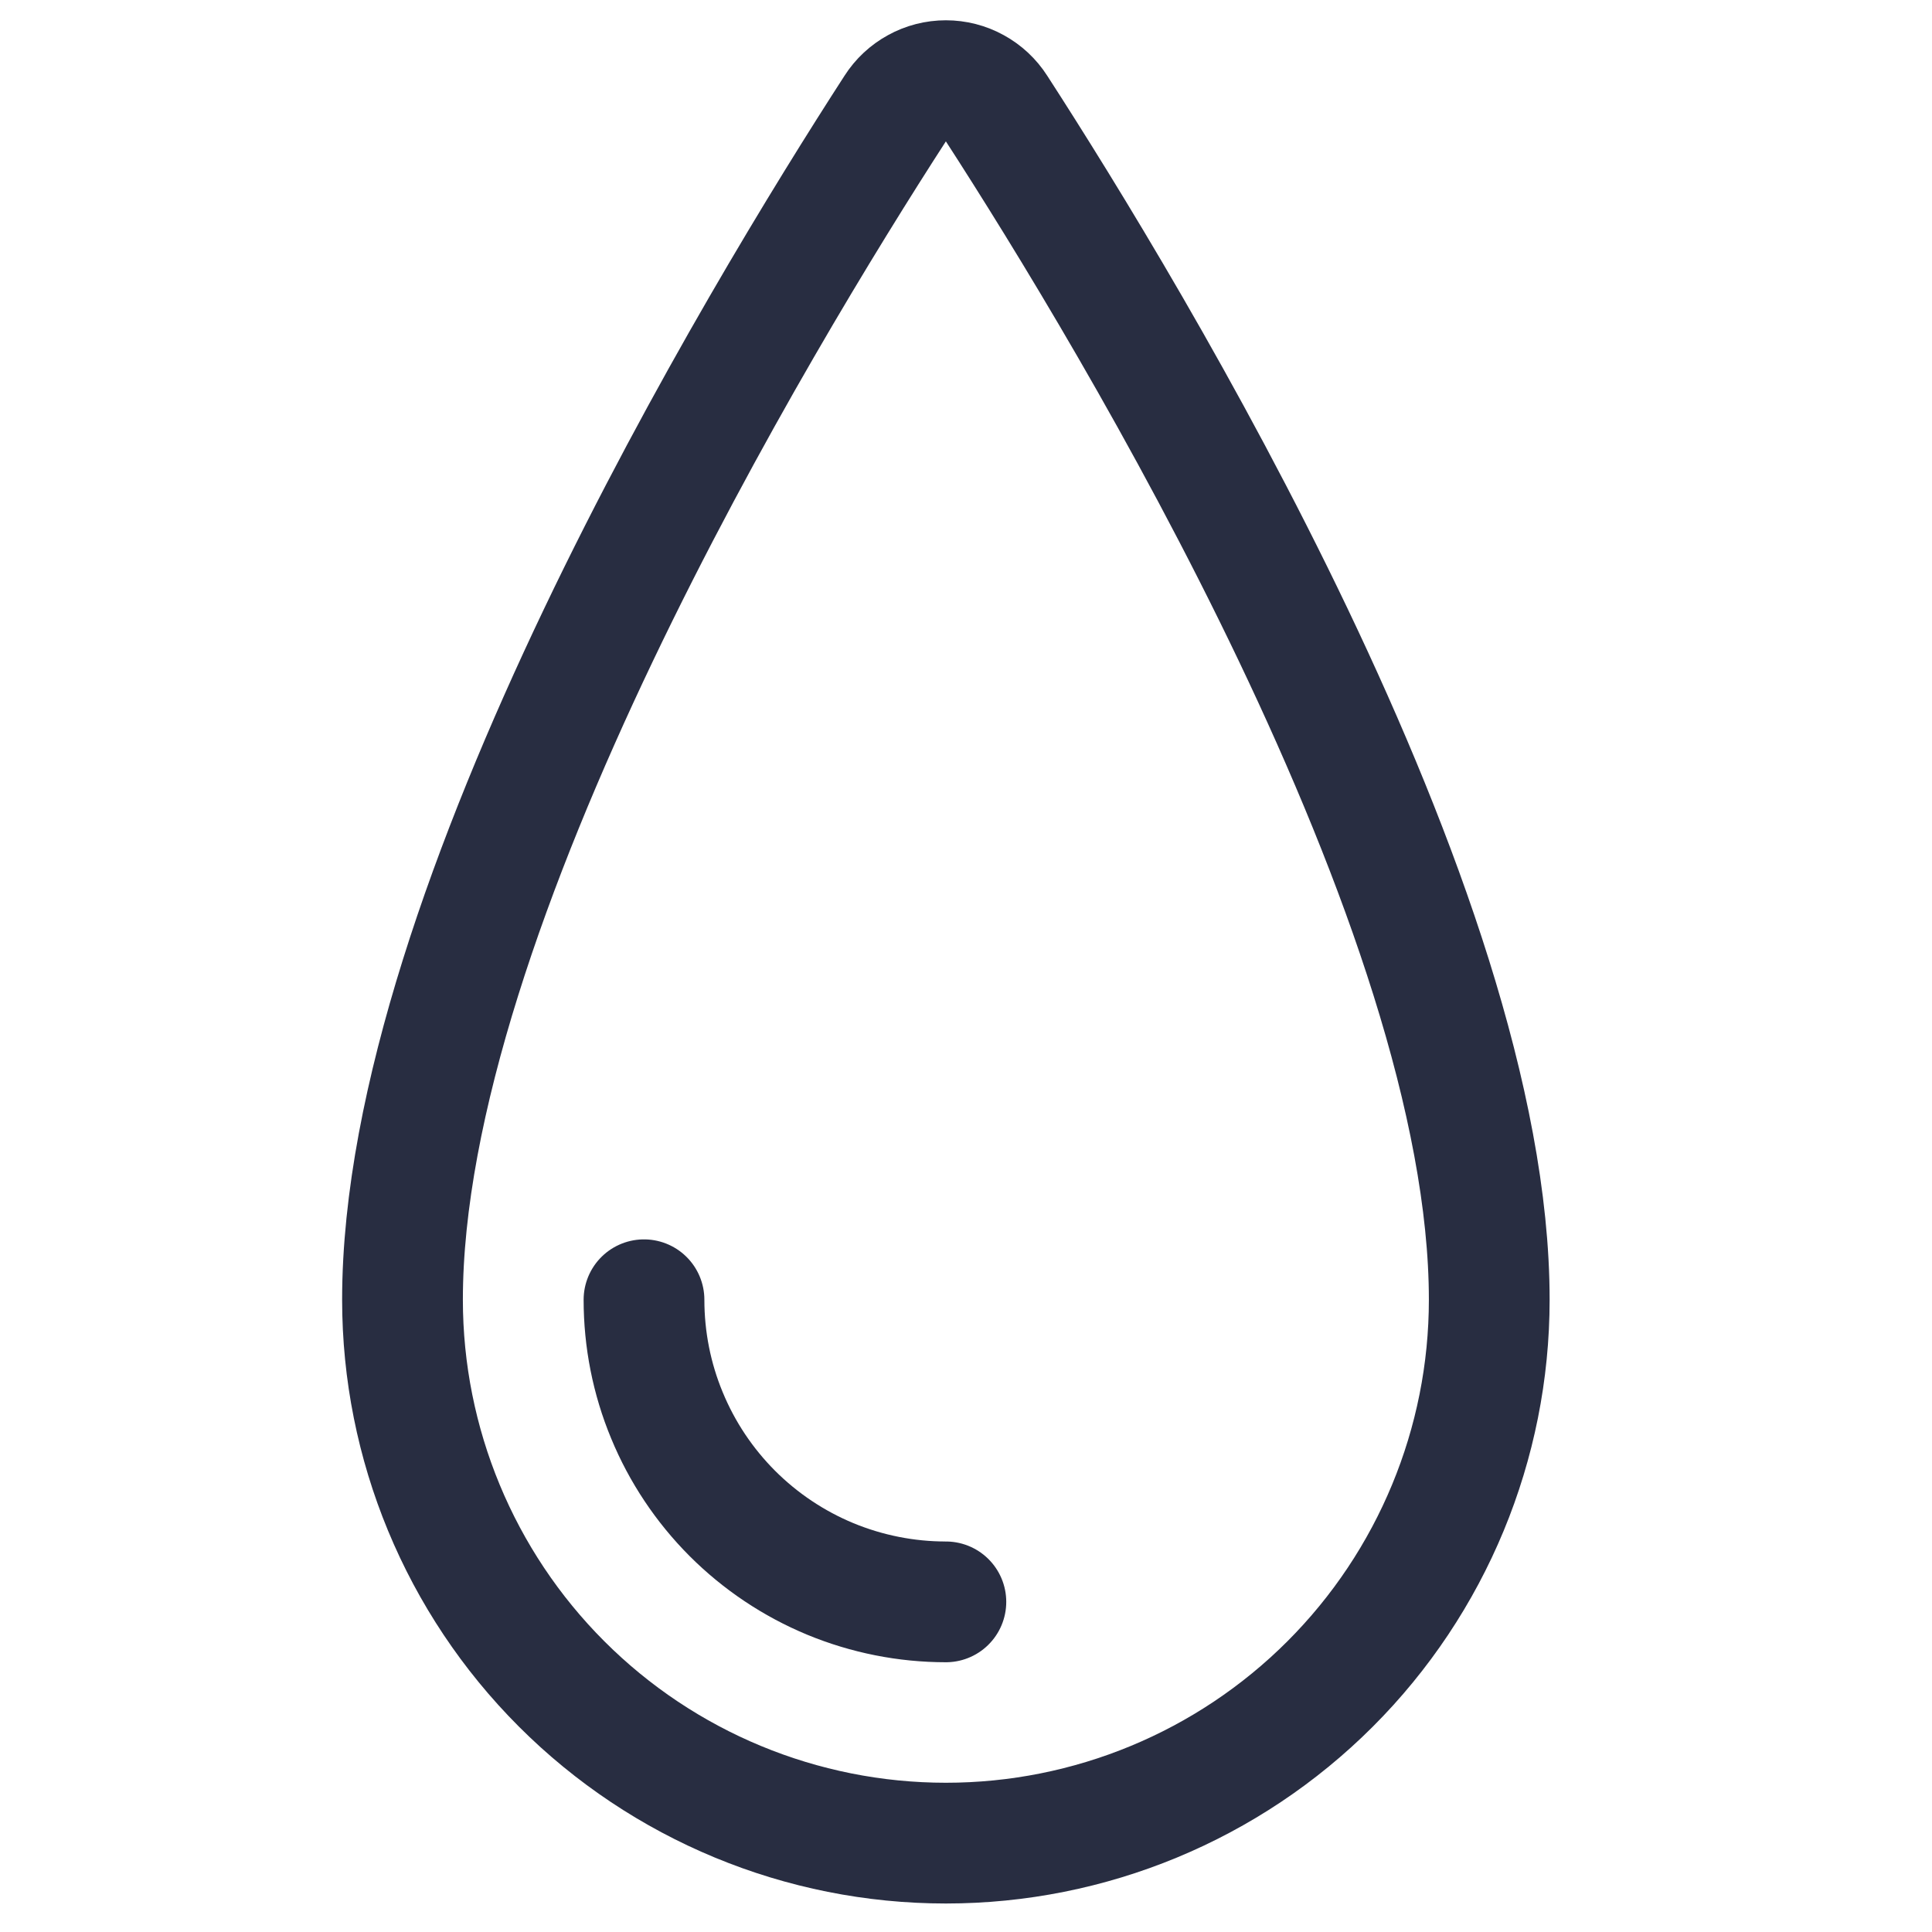
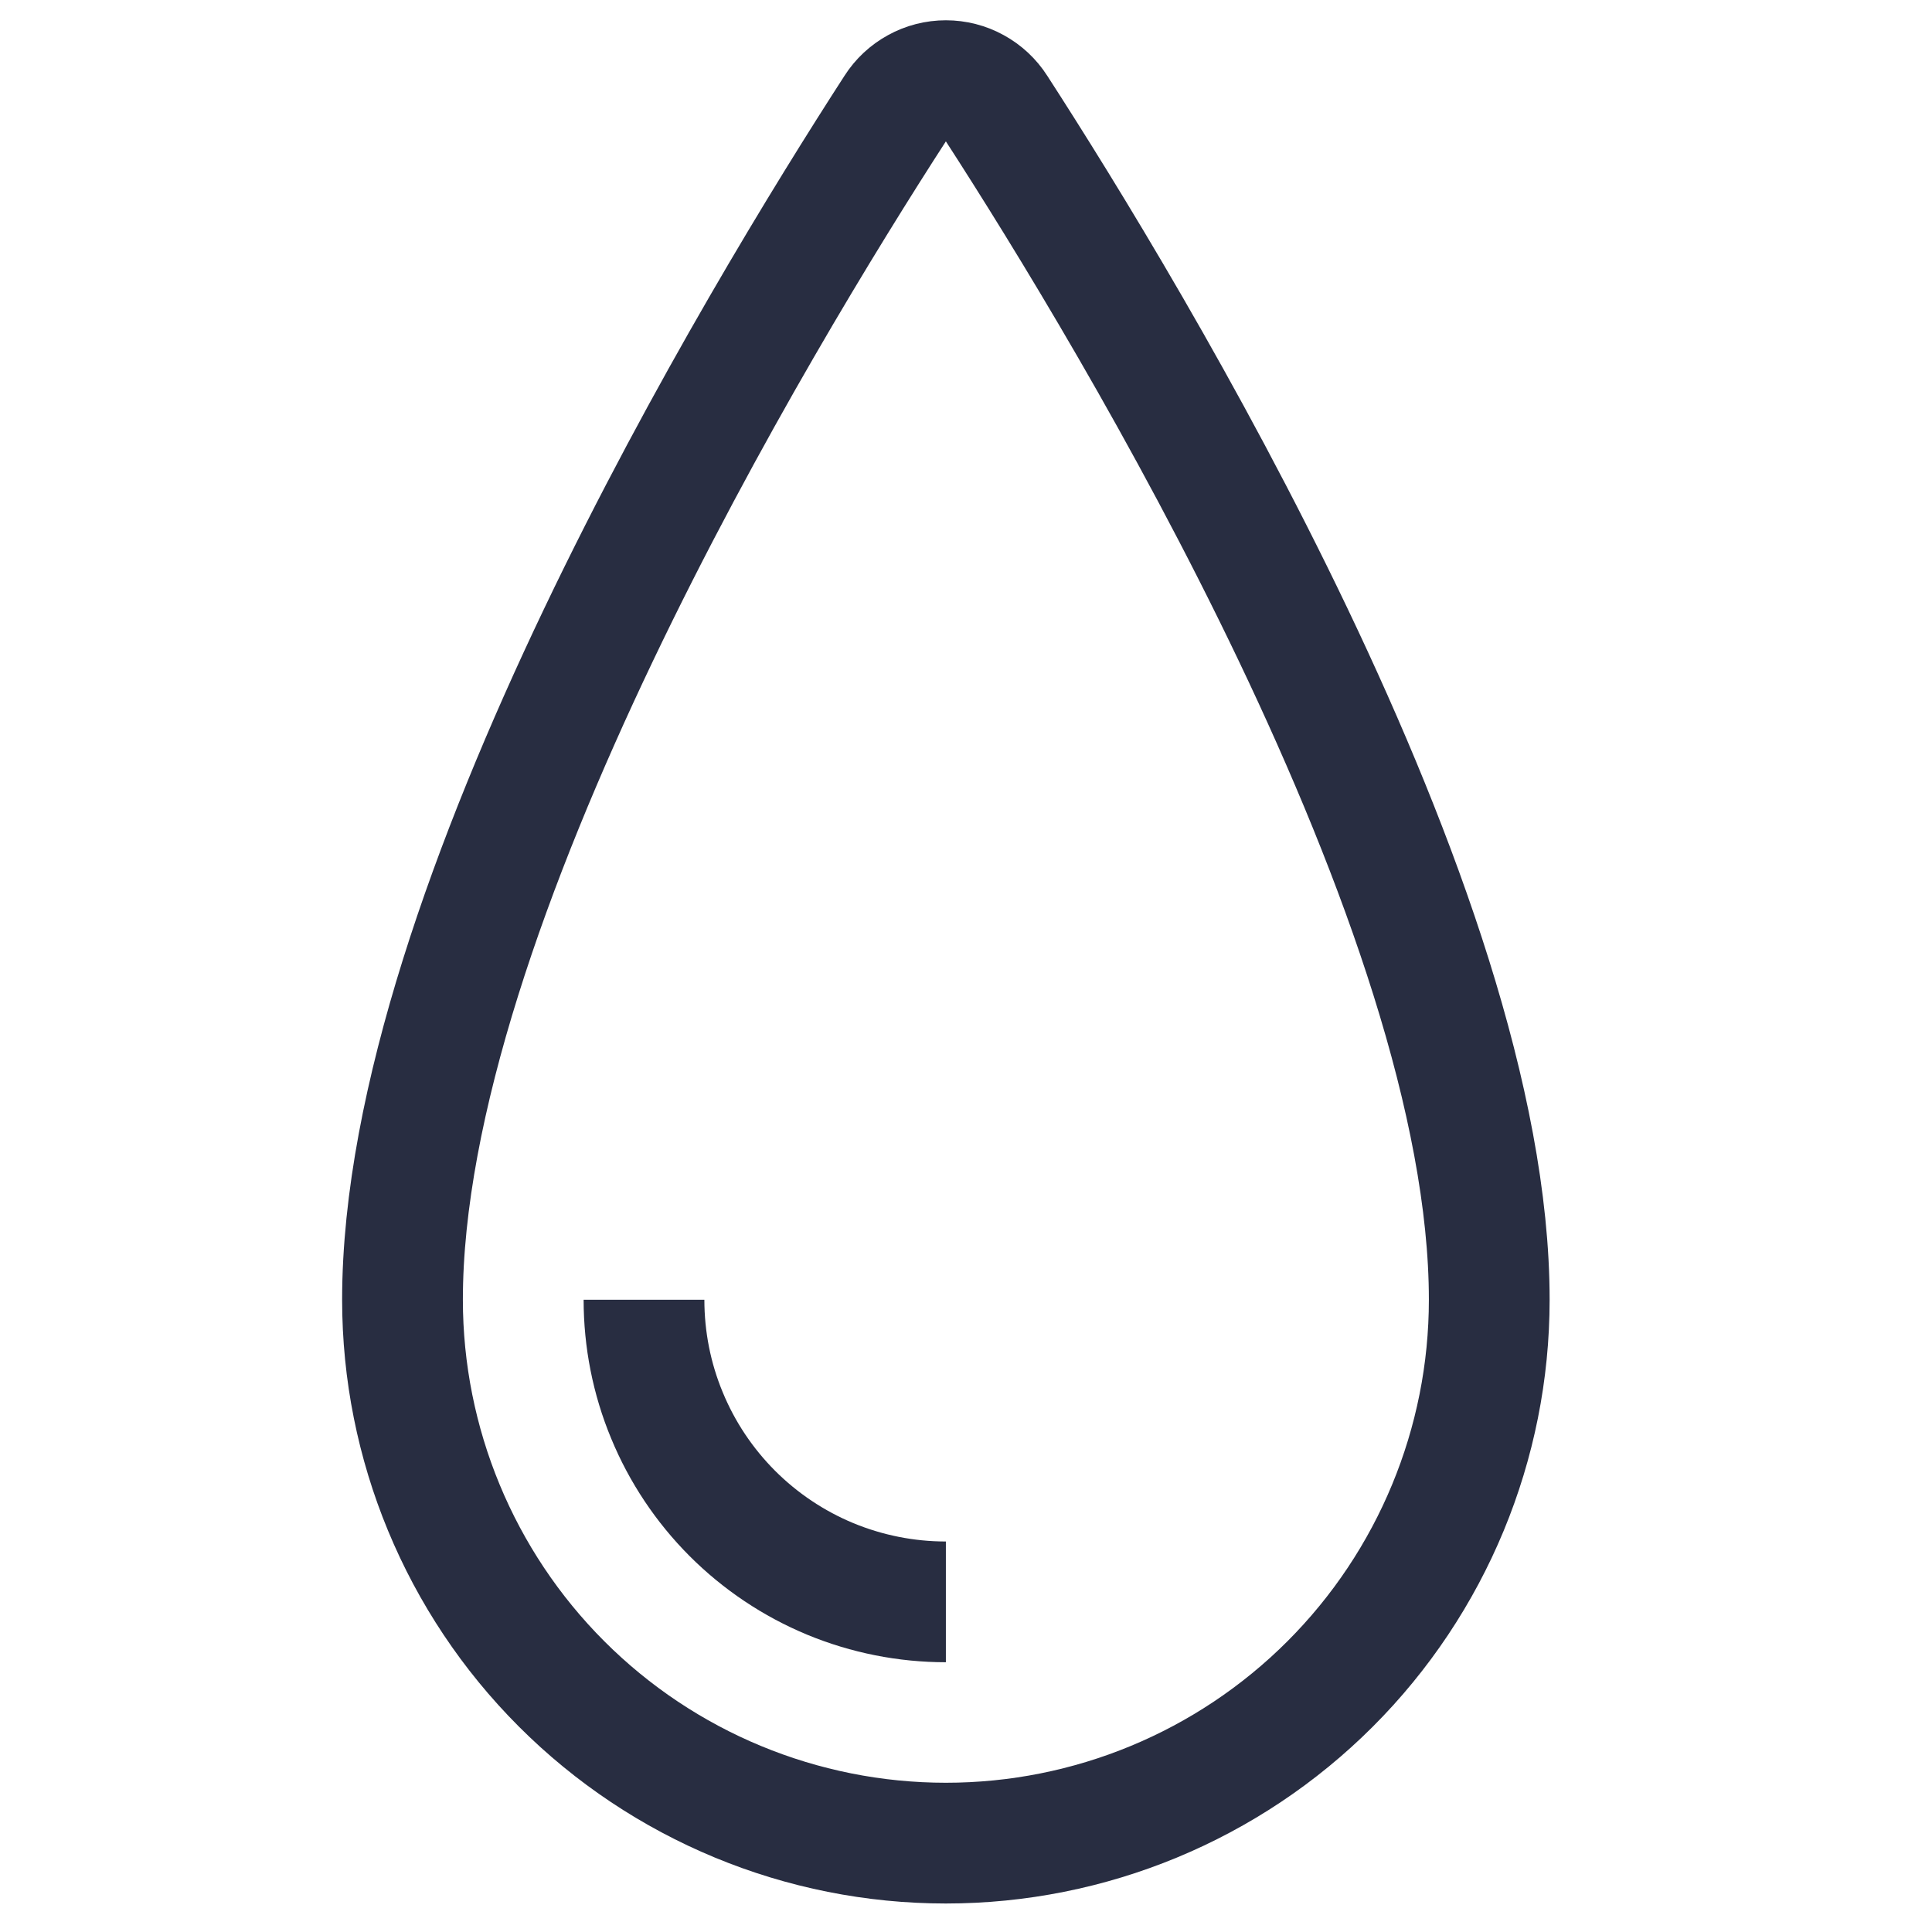
<svg xmlns="http://www.w3.org/2000/svg" width="24" height="24" viewBox="0 0 24 24" fill="none">
-   <path d="M18.5 16.146C18.5 17.936 17.789 19.653 16.523 20.919C15.257 22.185 13.54 22.896 11.75 22.896C9.96 22.896 8.243 22.185 6.977 20.919C5.711 19.653 5 17.936 5 16.146C5 11.276 9.448 3.934 11.122 1.346C11.189 1.241 11.282 1.154 11.392 1.094C11.502 1.033 11.625 1.002 11.75 1.002C11.875 1.002 11.998 1.033 12.108 1.094C12.218 1.154 12.311 1.241 12.378 1.346C14.052 3.934 18.5 11.276 18.5 16.146Z" stroke="#282D41" stroke-width="1.5" stroke-linecap="round" stroke-linejoin="round" />
-   <path d="M11.75 19.899C11.257 19.899 10.769 19.802 10.314 19.614C9.859 19.425 9.446 19.149 9.097 18.8C8.749 18.451 8.473 18.038 8.285 17.582C8.096 17.127 8 16.639 8 16.146" stroke="#282D41" stroke-width="1.5" stroke-linecap="round" stroke-linejoin="round" />
+   <path d="M18.5 16.146C18.5 17.936 17.789 19.653 16.523 20.919C15.257 22.185 13.54 22.896 11.75 22.896C9.96 22.896 8.243 22.185 6.977 20.919C5.711 19.653 5 17.936 5 16.146C5 11.276 9.448 3.934 11.122 1.346C11.189 1.241 11.282 1.154 11.392 1.094C11.502 1.033 11.625 1.002 11.75 1.002C11.875 1.002 11.998 1.033 12.108 1.094C12.218 1.154 12.311 1.241 12.378 1.346C14.052 3.934 18.5 11.276 18.5 16.146Z" stroke="#282D41" stroke-width="1.5" strokeLinecap="round" strokeLinejoin="round" />
+   <path d="M11.75 19.899C11.257 19.899 10.769 19.802 10.314 19.614C9.859 19.425 9.446 19.149 9.097 18.8C8.749 18.451 8.473 18.038 8.285 17.582C8.096 17.127 8 16.639 8 16.146" stroke="#282D41" stroke-width="1.5" strokeLinecap="round" strokeLinejoin="round" />
</svg>
